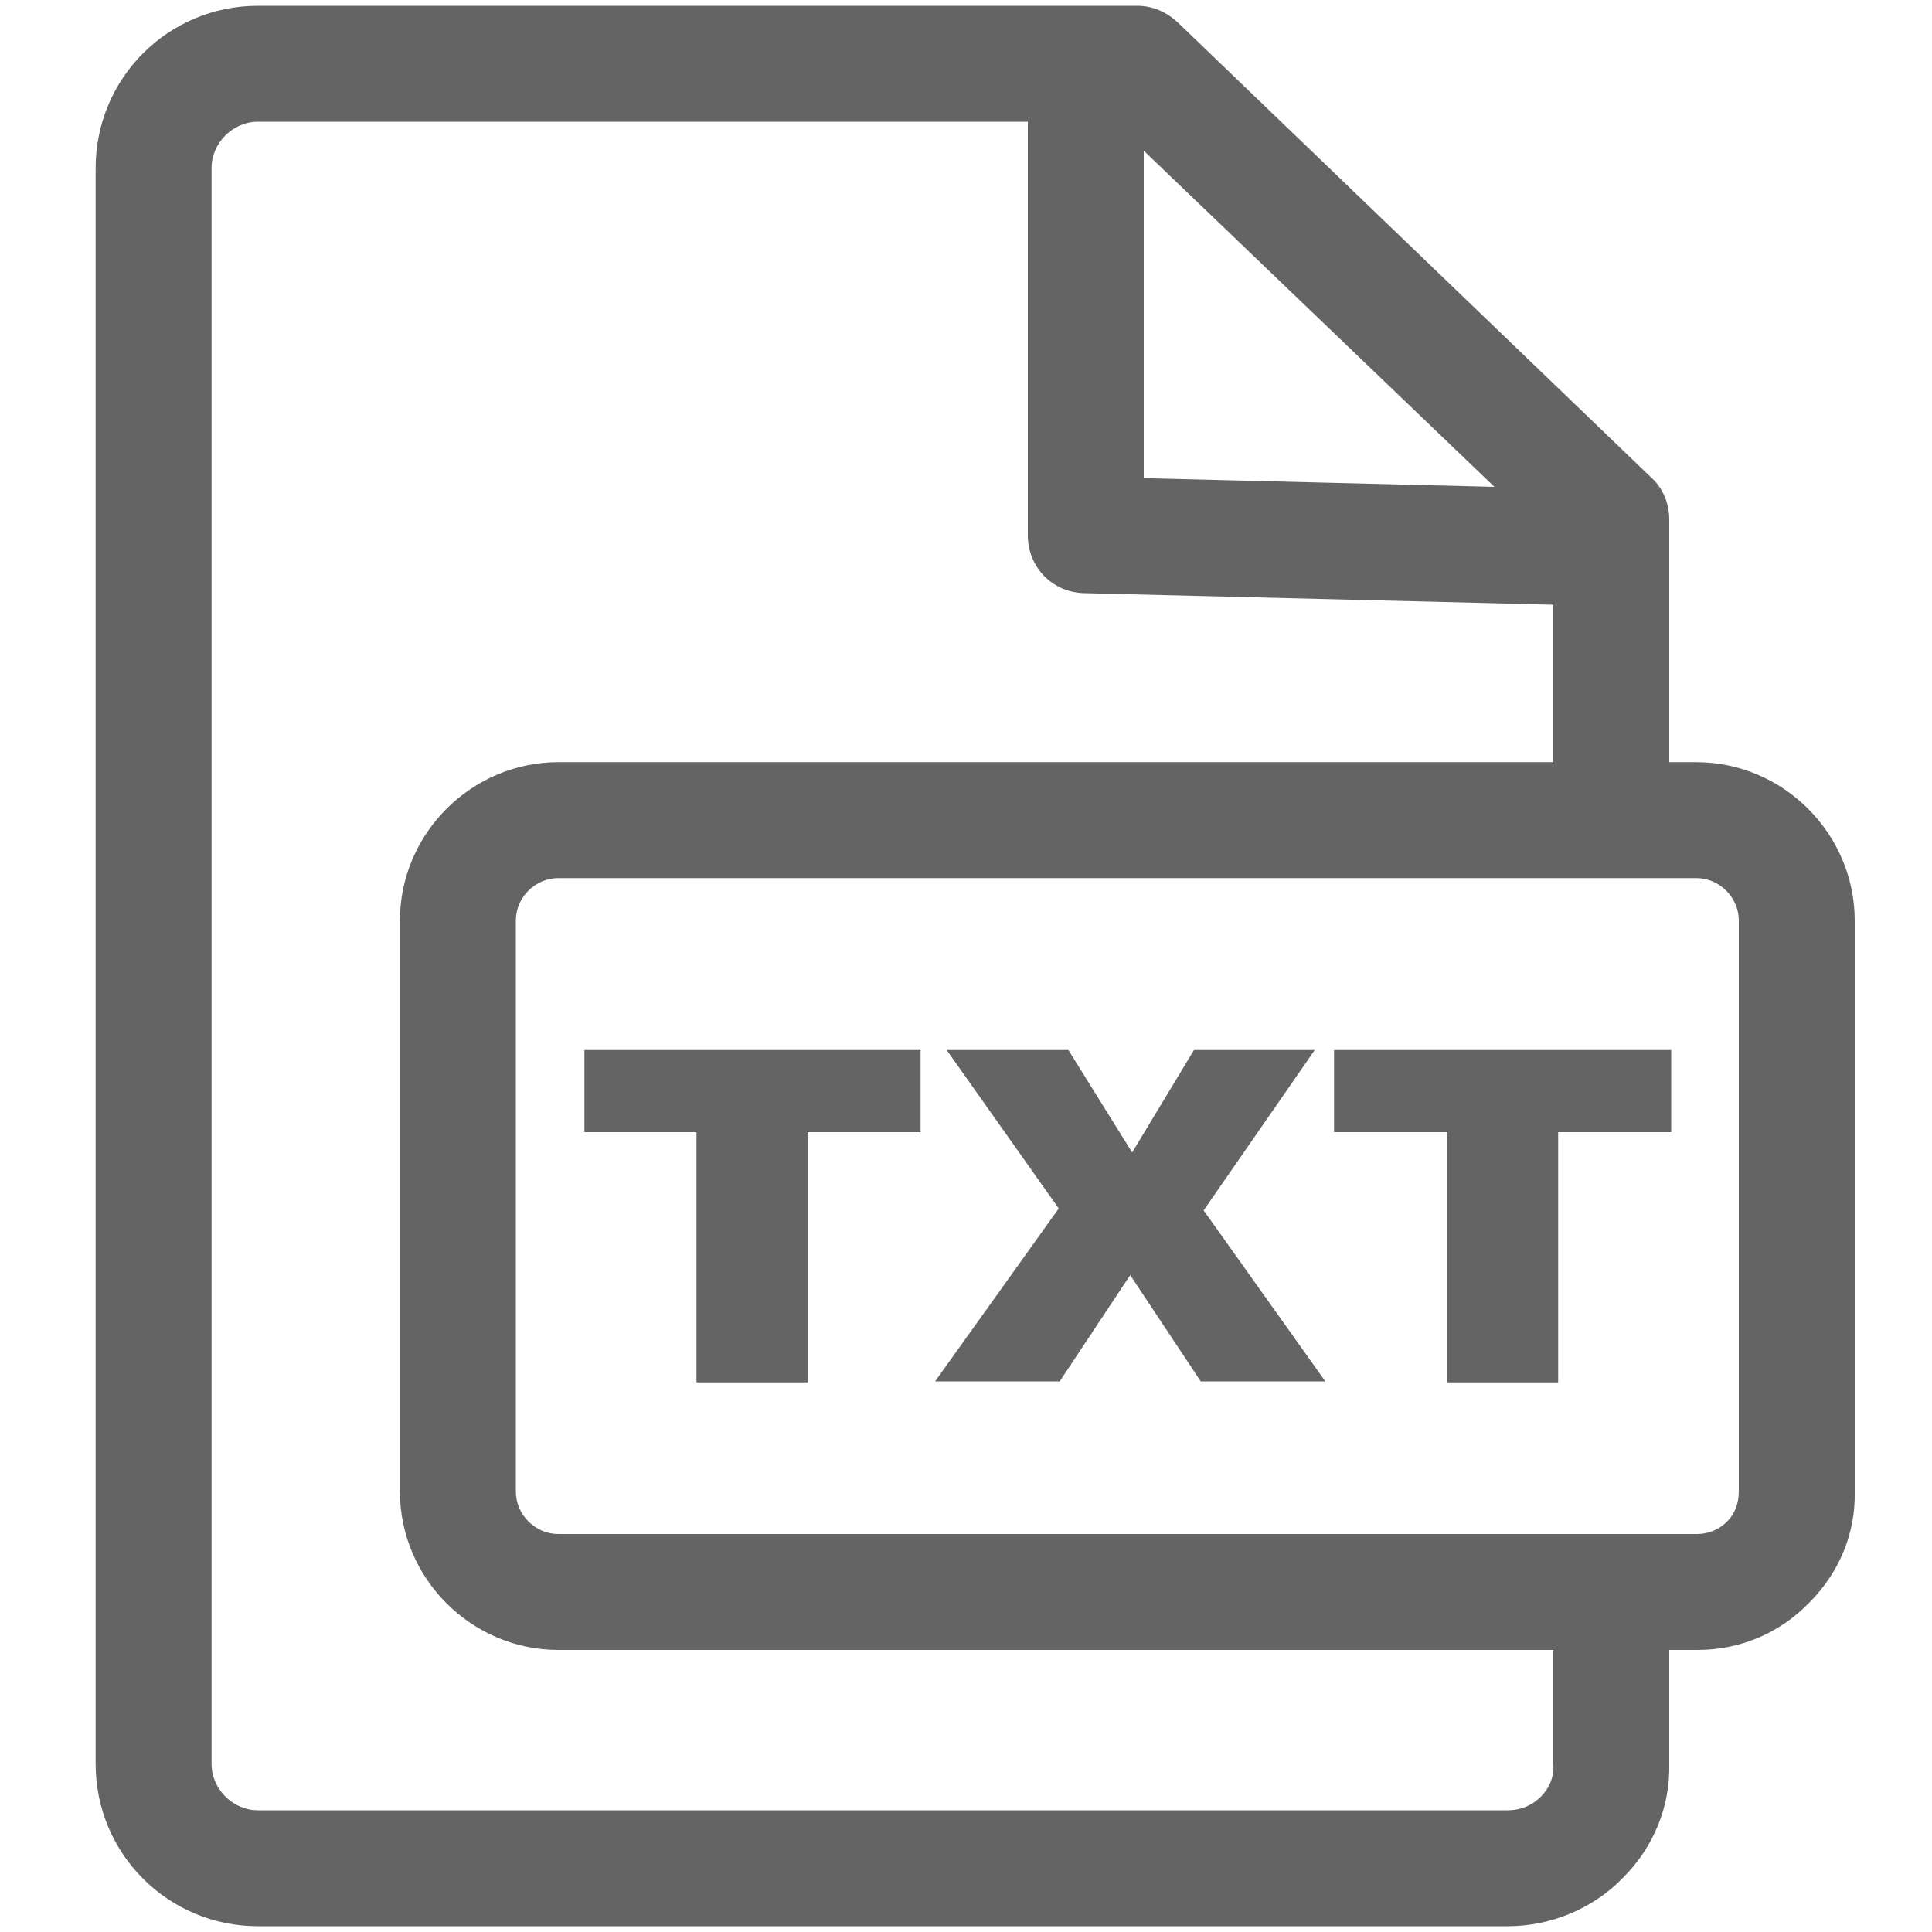
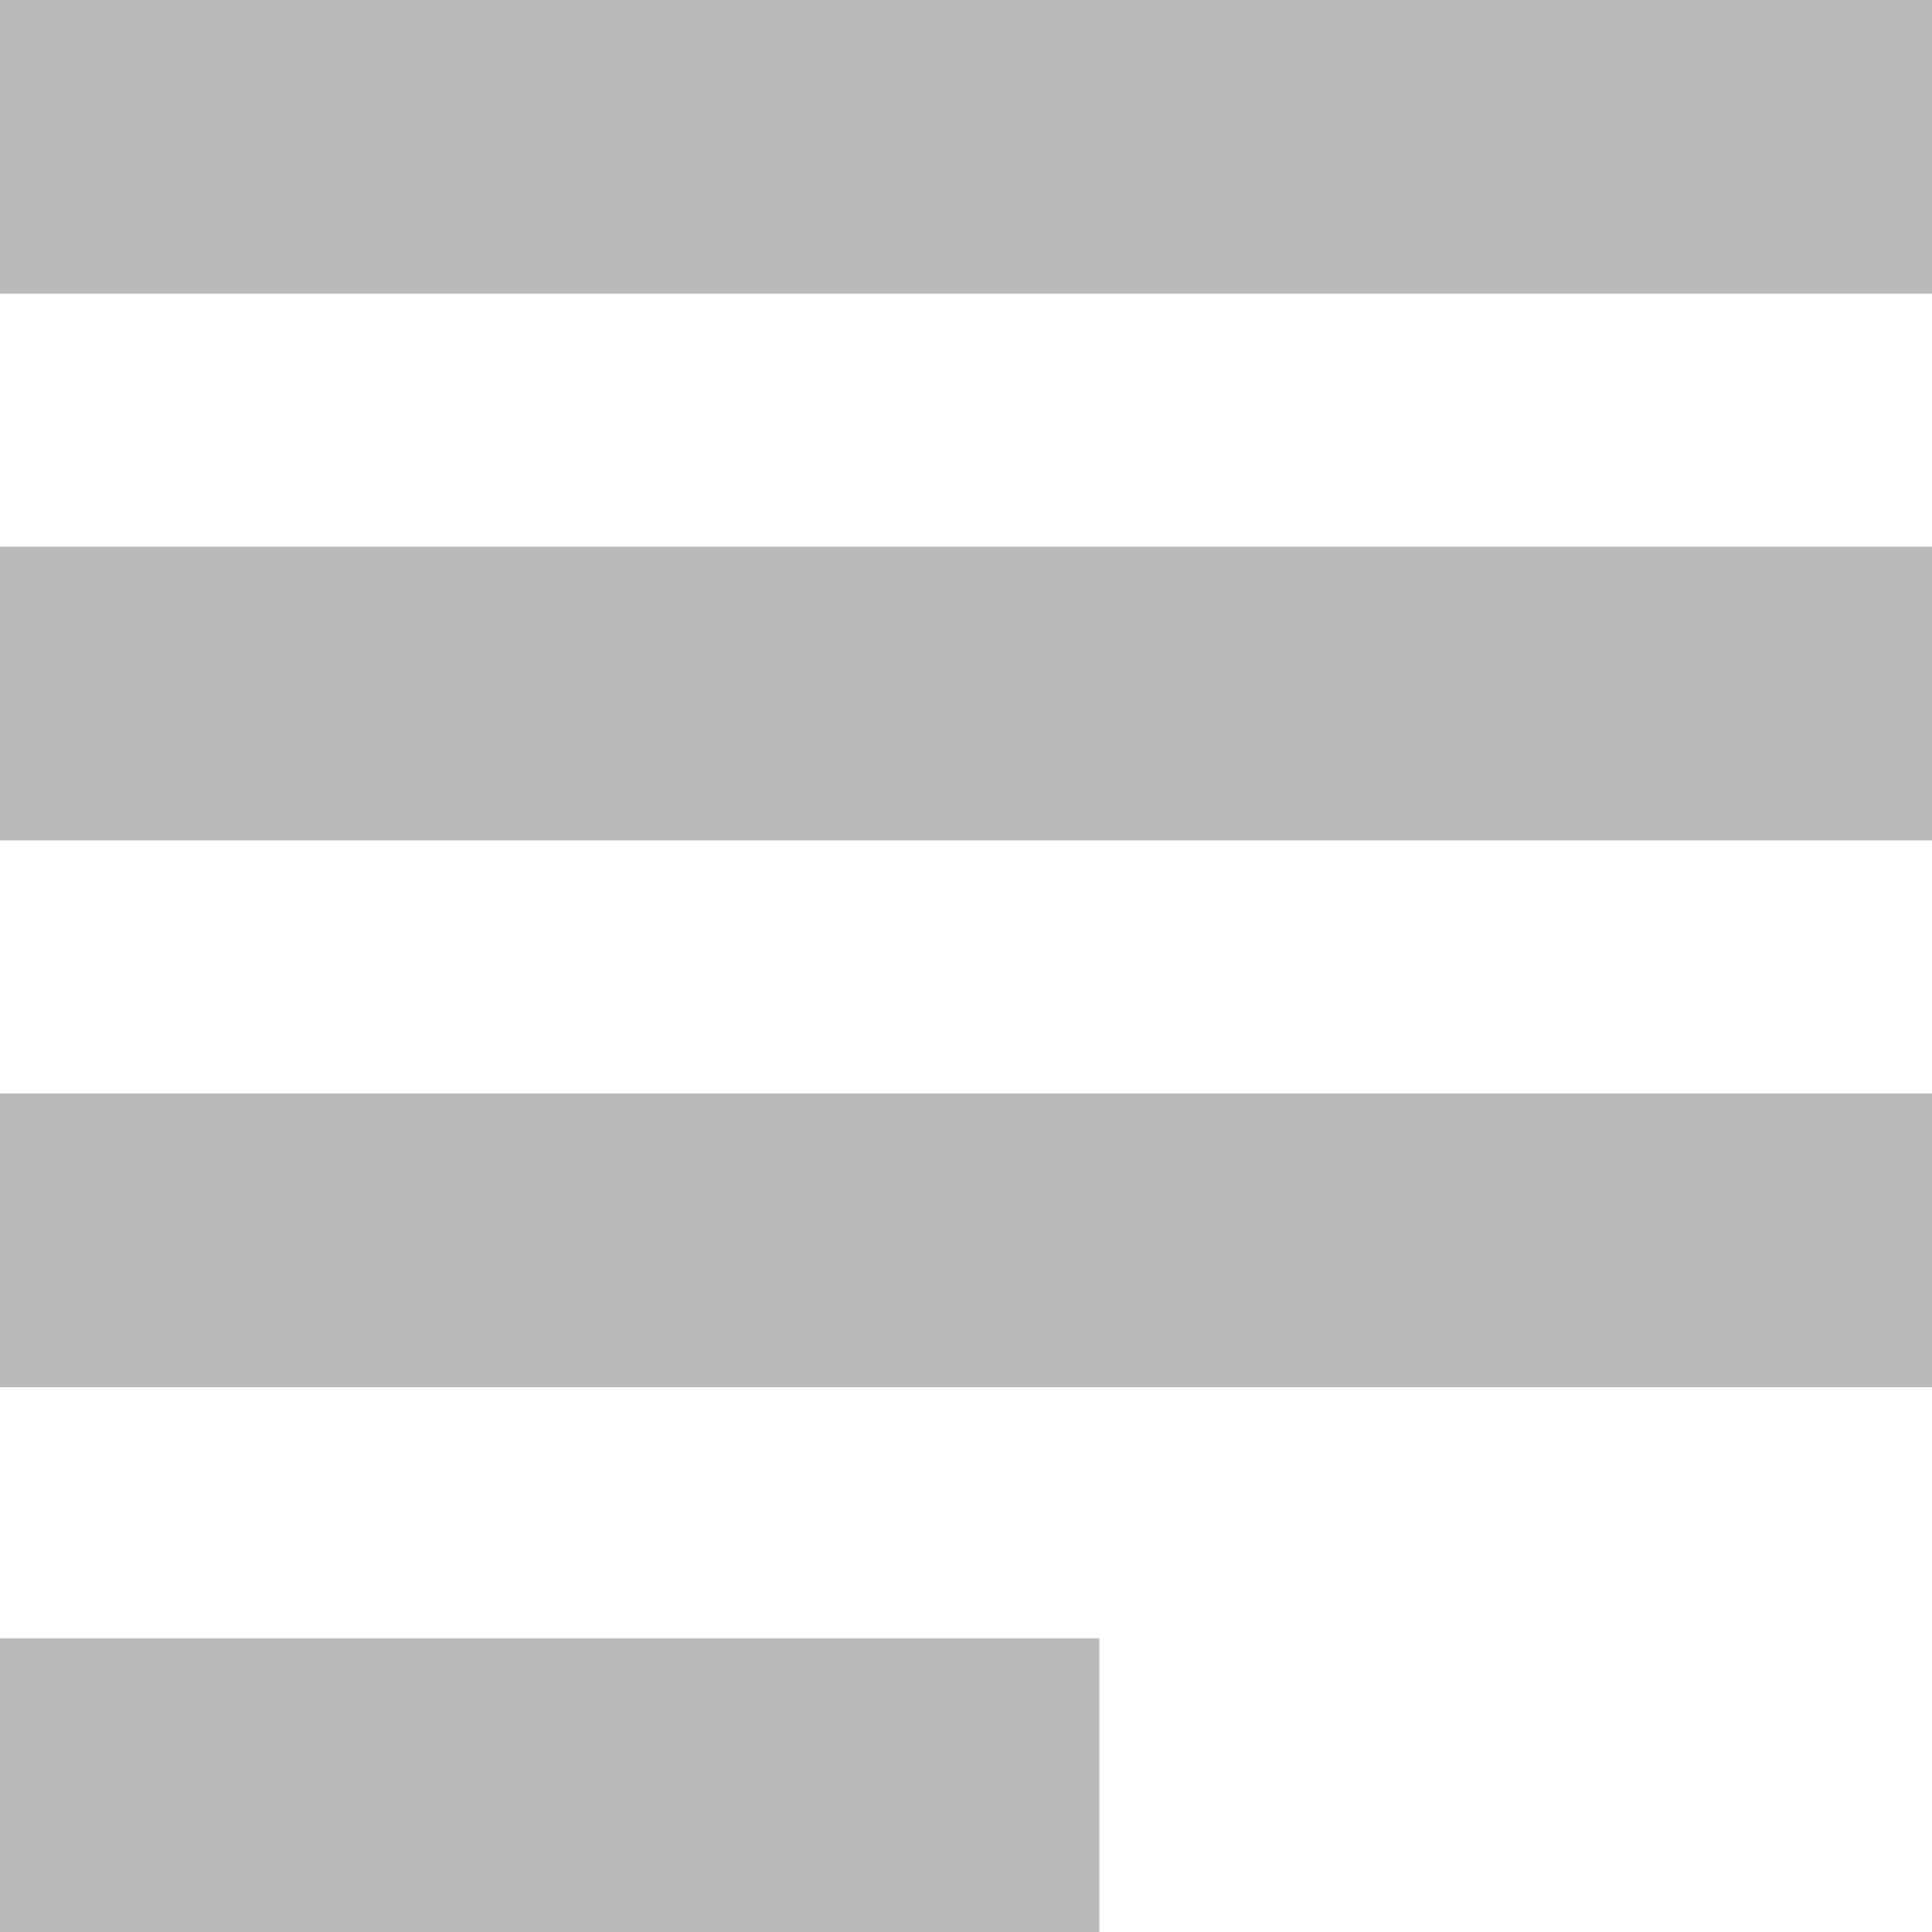
- <svg xmlns="http://www.w3.org/2000/svg" t="1698127749442" class="icon" viewBox="0 0 1024 1024" version="1.1" p-id="15641" width="64" height="64">
-   <path d="M899.072 403.968h-14.336V275.456c0-8.192-3.072-16.384-9.216-22.016L624.128 11.776c-6.144-5.632-13.312-8.704-21.504-8.704h-465.92C89.088 3.072 50.688 41.472 50.688 89.088v845.824c0 47.616 38.4 86.016 86.016 86.016h662.528c22.528 0 45.056-9.216 60.928-25.6 16.384-16.384 25.088-37.888 24.576-60.416v-60.416h14.848c22.528 0 43.52-8.704 59.392-25.088 15.872-15.872 24.576-36.864 24.064-58.88V487.936c0-46.08-37.888-83.968-83.968-83.968z m-292.864-324.096l185.856 178.176-185.856-4.608V79.872z m217.088 855.04c0.512 6.656-2.048 12.8-6.656 17.408-4.608 4.608-10.752 7.168-17.408 7.168H136.704c-13.312 0-24.576-11.264-24.576-24.576V89.088c0-13.312 11.264-24.576 24.576-24.576h408.064v219.136c0 16.896 12.8 30.208 29.696 30.72l248.832 6.144v83.456h-527.36c-46.08 0-83.968 37.888-83.968 83.968v302.592c0 46.08 37.888 83.968 83.968 83.968h527.36v60.416z m98.304-144.384c0 6.144-2.048 11.776-6.144 15.872s-9.728 6.656-15.872 6.656H295.936c-12.288 0-22.528-10.24-22.528-22.528V487.936c0-12.288 10.24-22.528 22.528-22.528h603.136c12.288 0 22.528 10.24 22.528 22.528v302.592z" fill="#646464" p-id="15642" />
-   <path d="M309.76 600.064h59.392v132.608h58.88v-132.608h59.904v-43.52H309.76zM696.832 556.544h-64l-32.768 54.272-33.792-54.272H501.76l59.392 83.968L495.616 732.16h66.048l37.376-56.32 37.376 56.32h66.048l-64.512-90.624zM707.072 556.544v43.52h59.904v132.608h58.88v-132.608H885.76v-43.52h-178.176z" fill="#646464" p-id="15643" />
+ <svg xmlns="http://www.w3.org/2000/svg" t="1698824149697" class="icon" viewBox="0 0 1024 1024" version="1.1" p-id="6229" width="64" height="64">
+   <path d="M0 868.352h582.656V1024H0V868.352m0-578.56h1024v155.648H0V289.792zM0 0h1024v155.648H0V0z m0 579.584h1024v155.648H0V579.584z" fill="#BABABA" p-id="6230" />
</svg>
